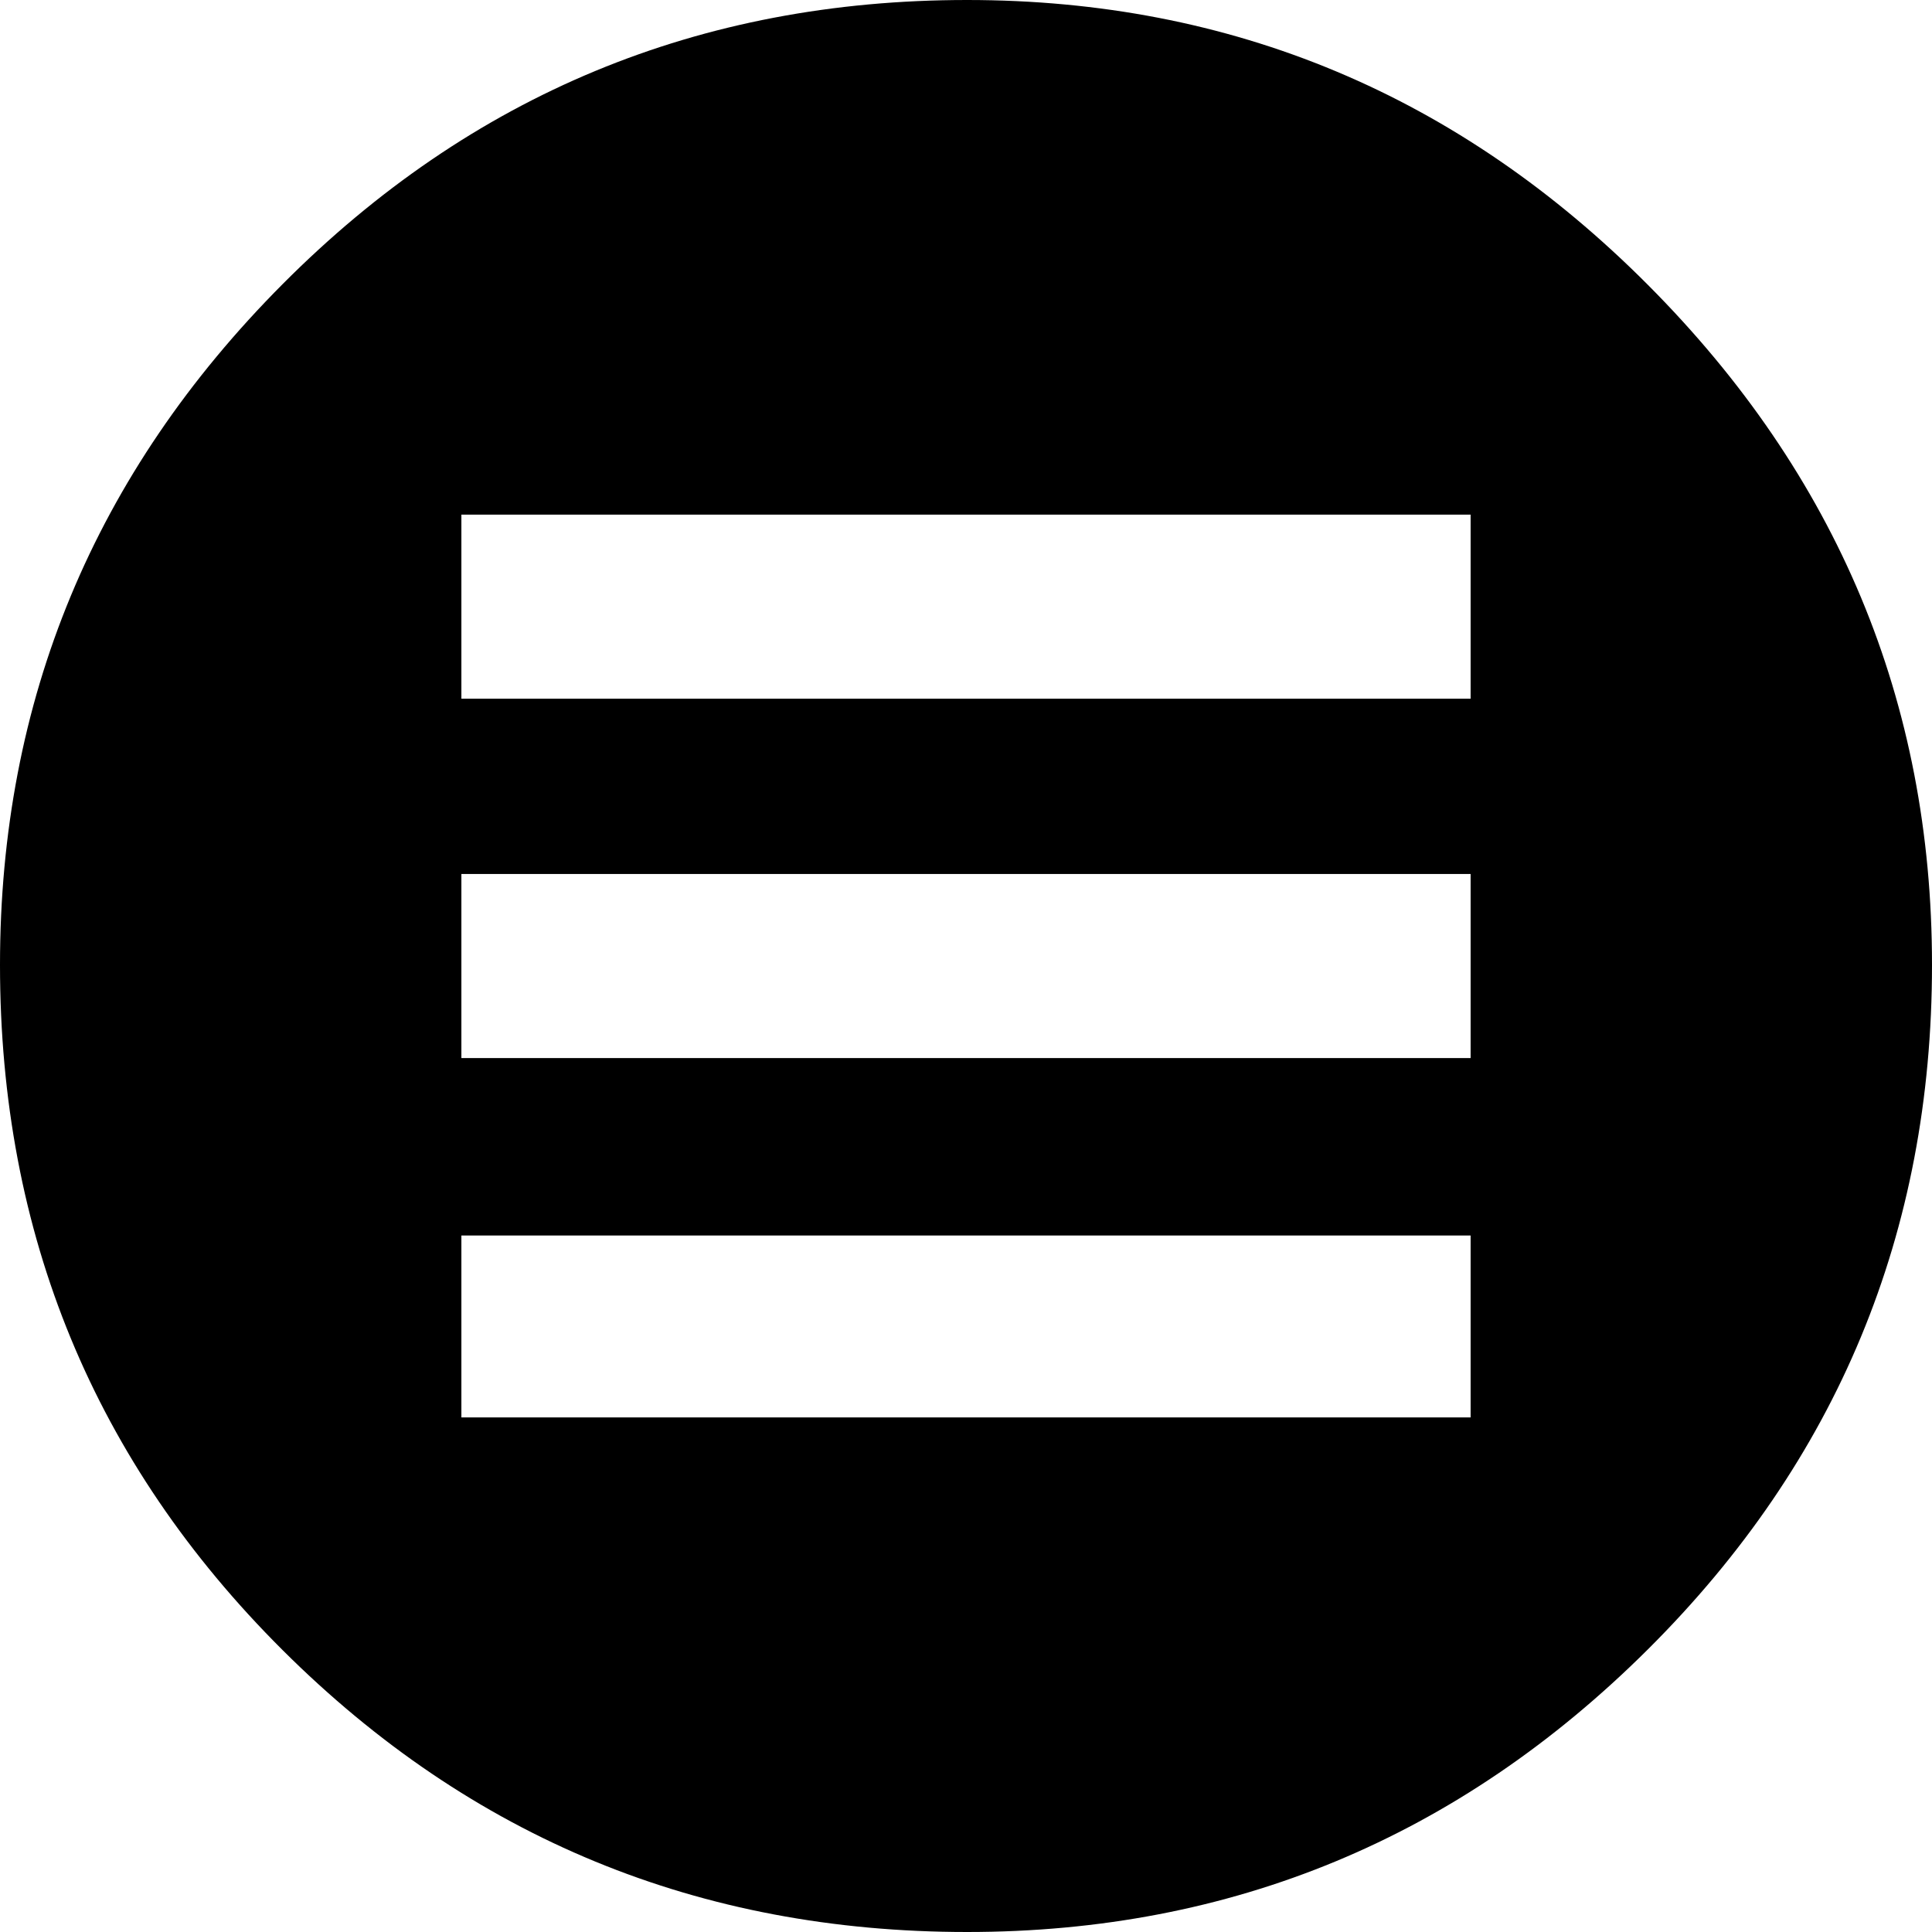
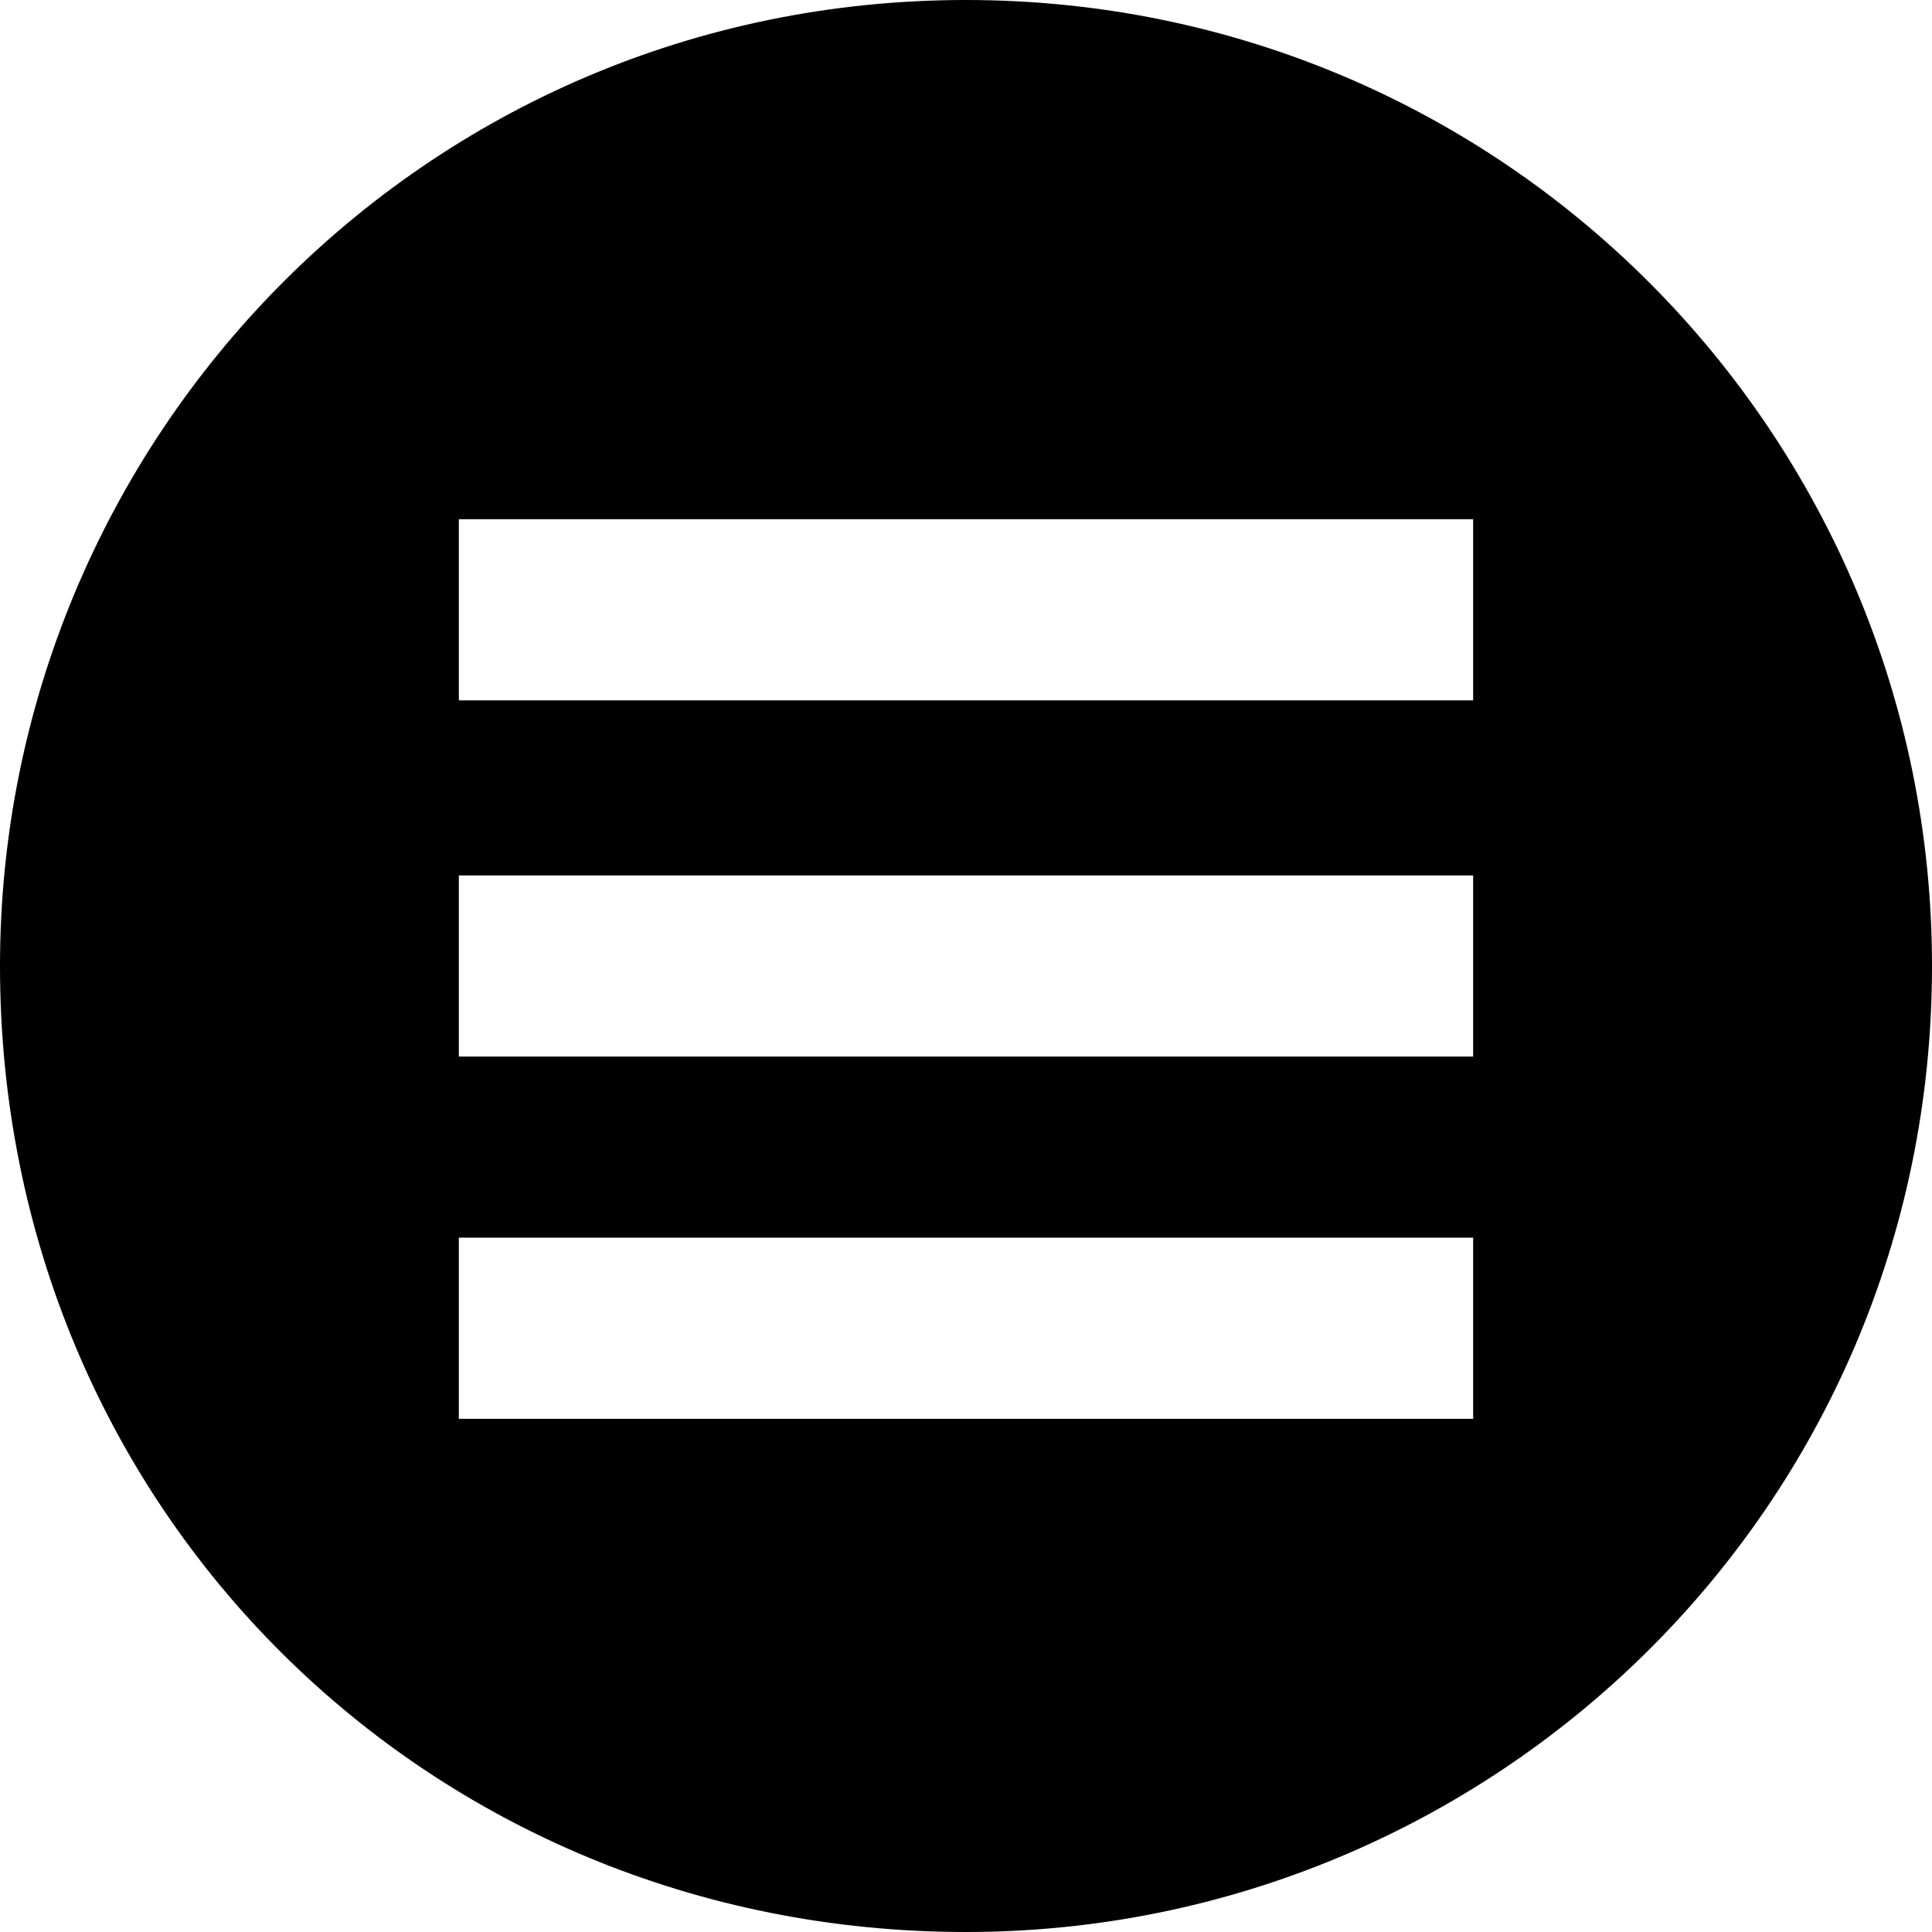
- <svg xmlns="http://www.w3.org/2000/svg" version="1.1" width="32" height="32" viewBox="0 0 32 32">
-   <path d="M16.018 0q6.576 0 11.279 4.721t4.703 11.261q0 6.65-4.703 11.334t-11.279 4.684q-6.65 0-11.334-4.666t-4.684-11.352q0-6.576 4.684-11.279t11.334-4.703zM24.358 23.477v-3.013h-16.716v3.013h16.716zM24.358 17.525v-3.049h-16.716v3.049h16.716zM24.358 11.573v-3.049h-16.716v3.049h16.716z" />
+ <svg xmlns="http://www.w3.org/2000/svg" version="1.1" id="Layer_1" x="0px" y="0px" width="32px" height="32px" viewBox="0 0 32 32" style="enable-background:new 0 0 32 32;" xml:space="preserve">
+   <path d="M16,0c8.9,0,16,7.2,16,16c0,9-7.3,16-16,16C7.1,32,0,25,0,16C0,7.3,7,0,16,0z M24.4,23.5v-3H7.6v3H24.4z M24.4,17.5v-3H7.6  v3H24.4z M24.4,11.6v-3H7.6v3H24.4z" />
</svg>
